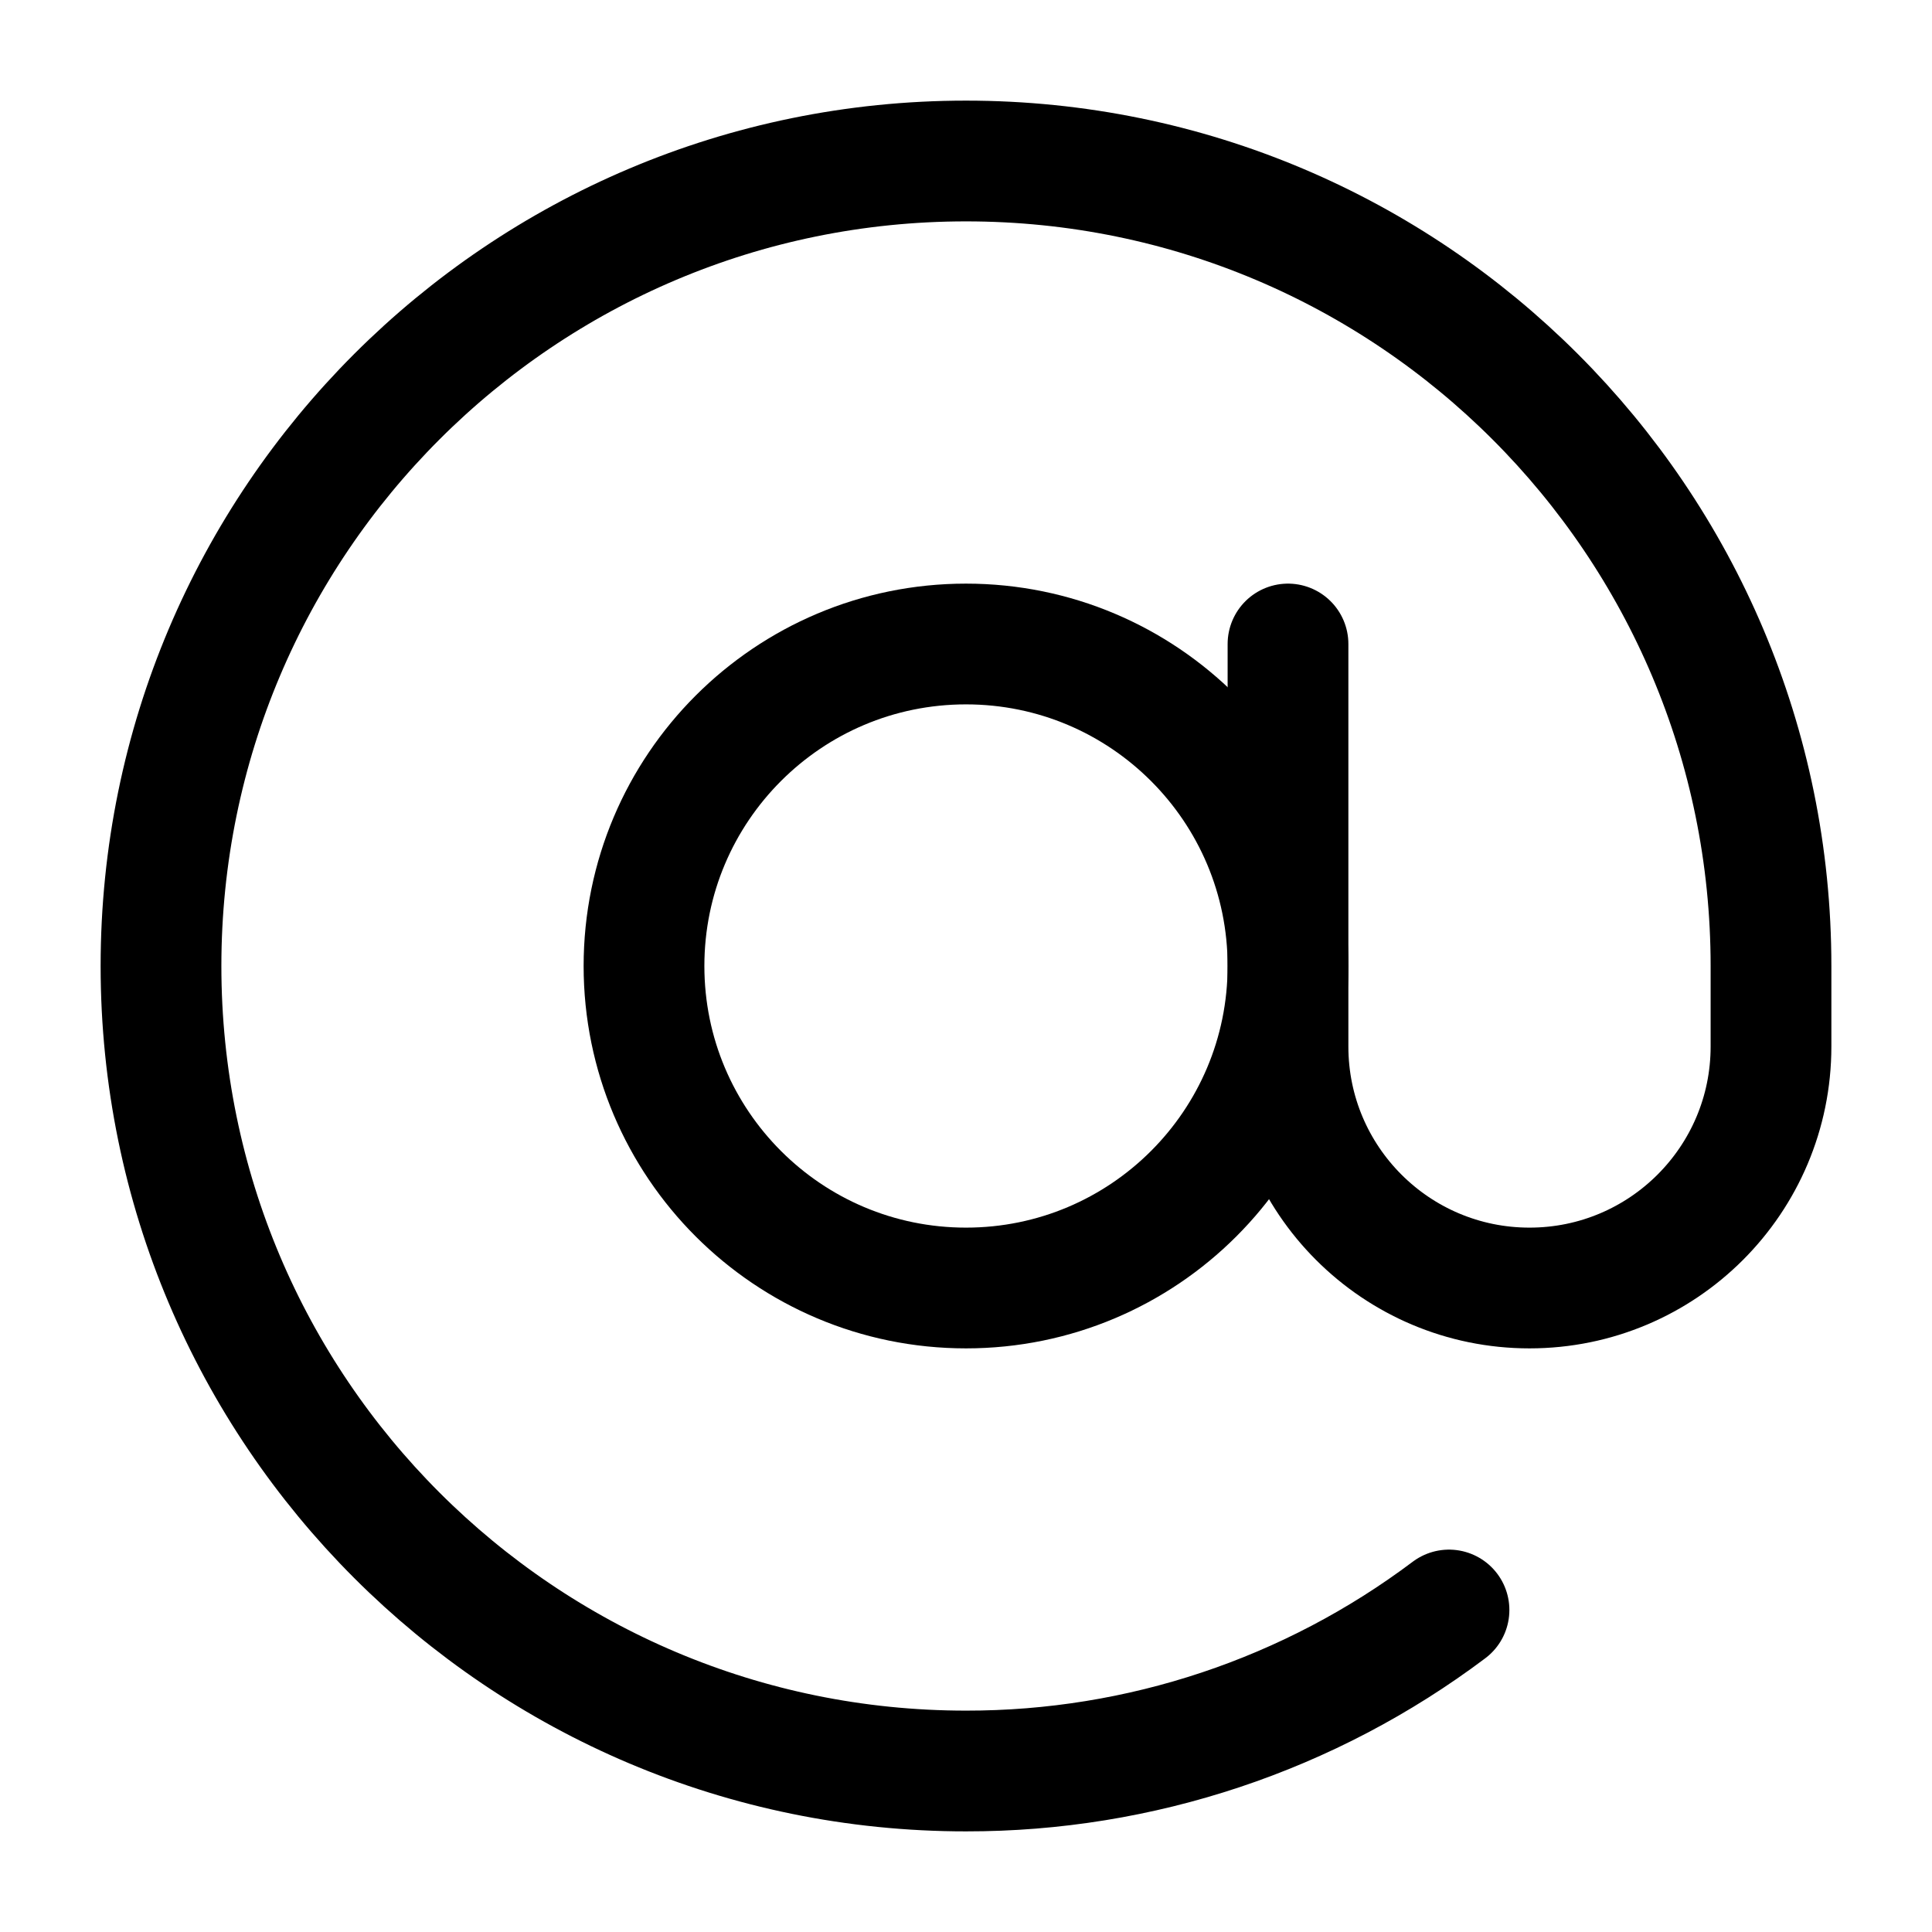
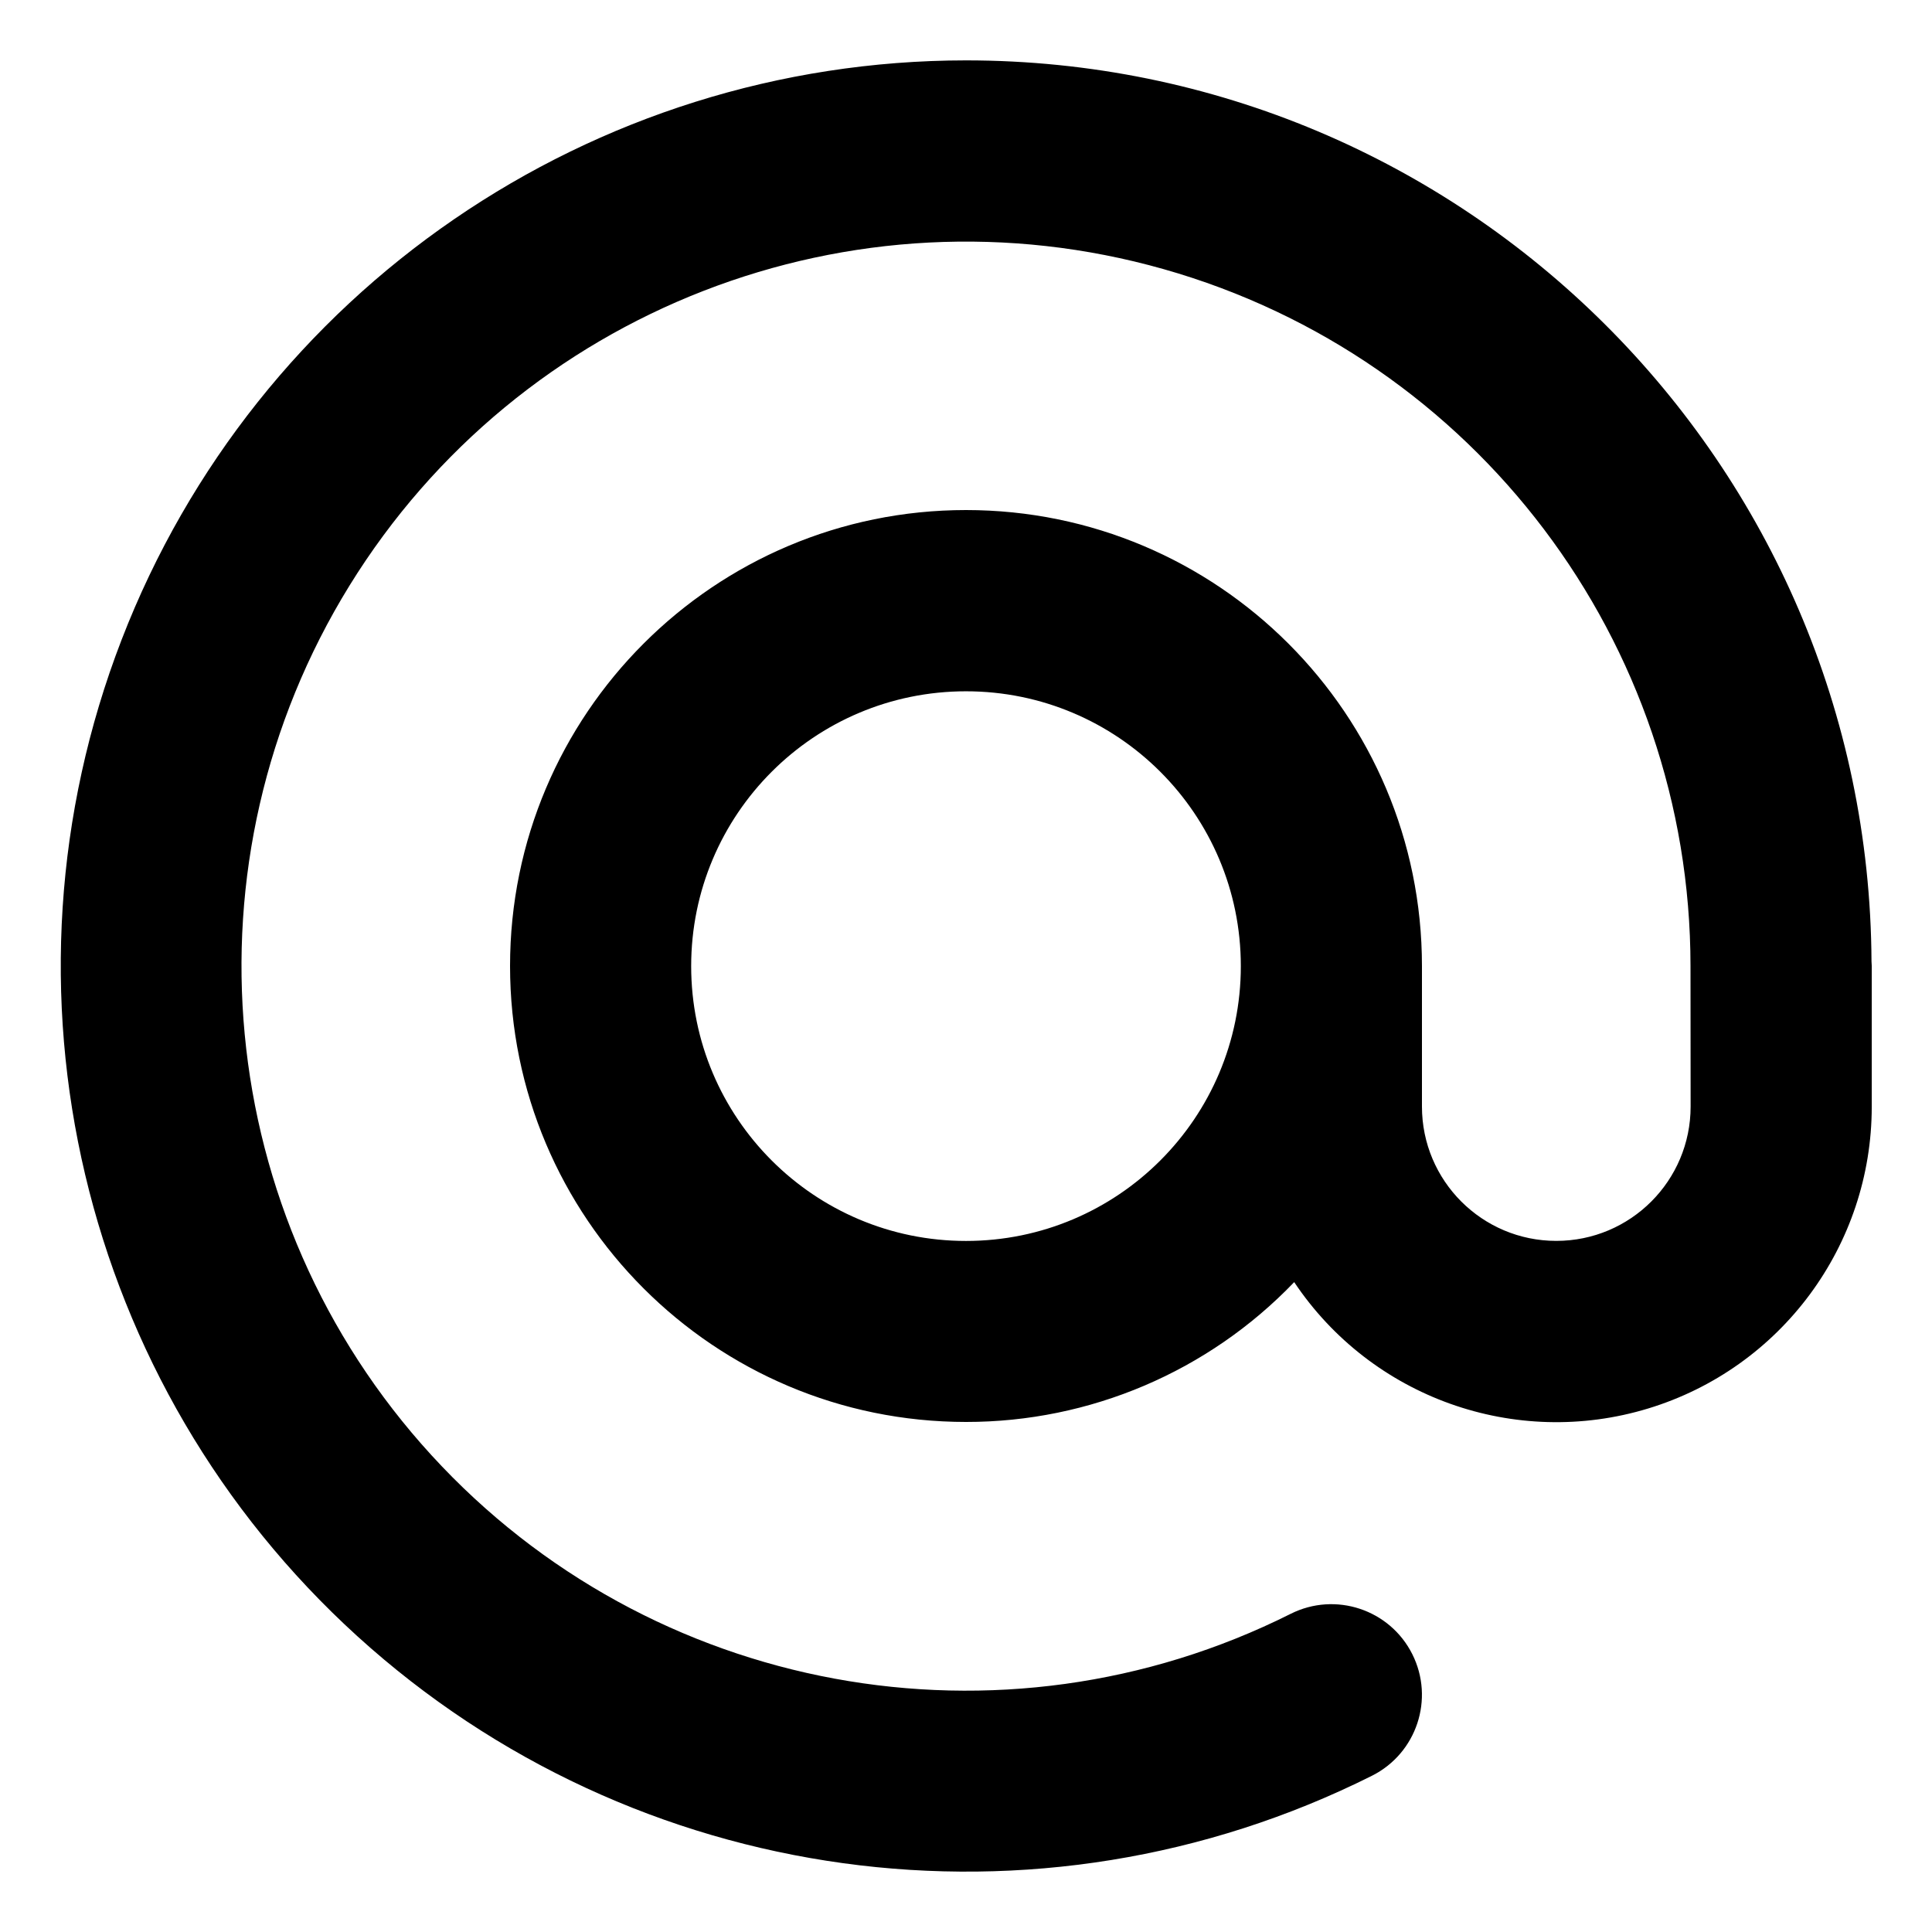
- <svg xmlns="http://www.w3.org/2000/svg" viewBox="0 0 24 24">
-   <g fill="none" stroke="currentColor" stroke-linecap="round" stroke-width="1.5">
-     <path stroke-linejoin="round" d="M12 16a4 4 0 1 0 0-8a4 4 0 0 0 0 8" />
-     <path d="M18 20a9.96 9.96 0 0 1-6 2C6.477 22 2 17.523 2 12S6.477 2 12 2s10 4.477 10 10v1a3 3 0 1 1-6 0V8" />
-   </g>
+ <svg xmlns="http://www.w3.org/2000/svg" viewBox="0 0 16 16">
+   <path fill="currentColor" d="M8 .5a7.5 7.5 0 0 1 7.499 7.462l.002.038v1.164a2.612 2.612 0 0 1-4.783 1.454A3.76 3.76 0 0 1 8 11.776A3.776 3.776 0 1 1 11.776 8v1.164a1.112 1.112 0 0 0 2.225 0L14 8a6 6 0 1 0-3.311 5.365a.75.75 0 0 1 .673 1.341A7.5 7.5 0 1 1 8 .5m0 5.225a2.275 2.275 0 1 0 0 4.552a2.275 2.275 0 0 0 0-4.552" />
</svg>
